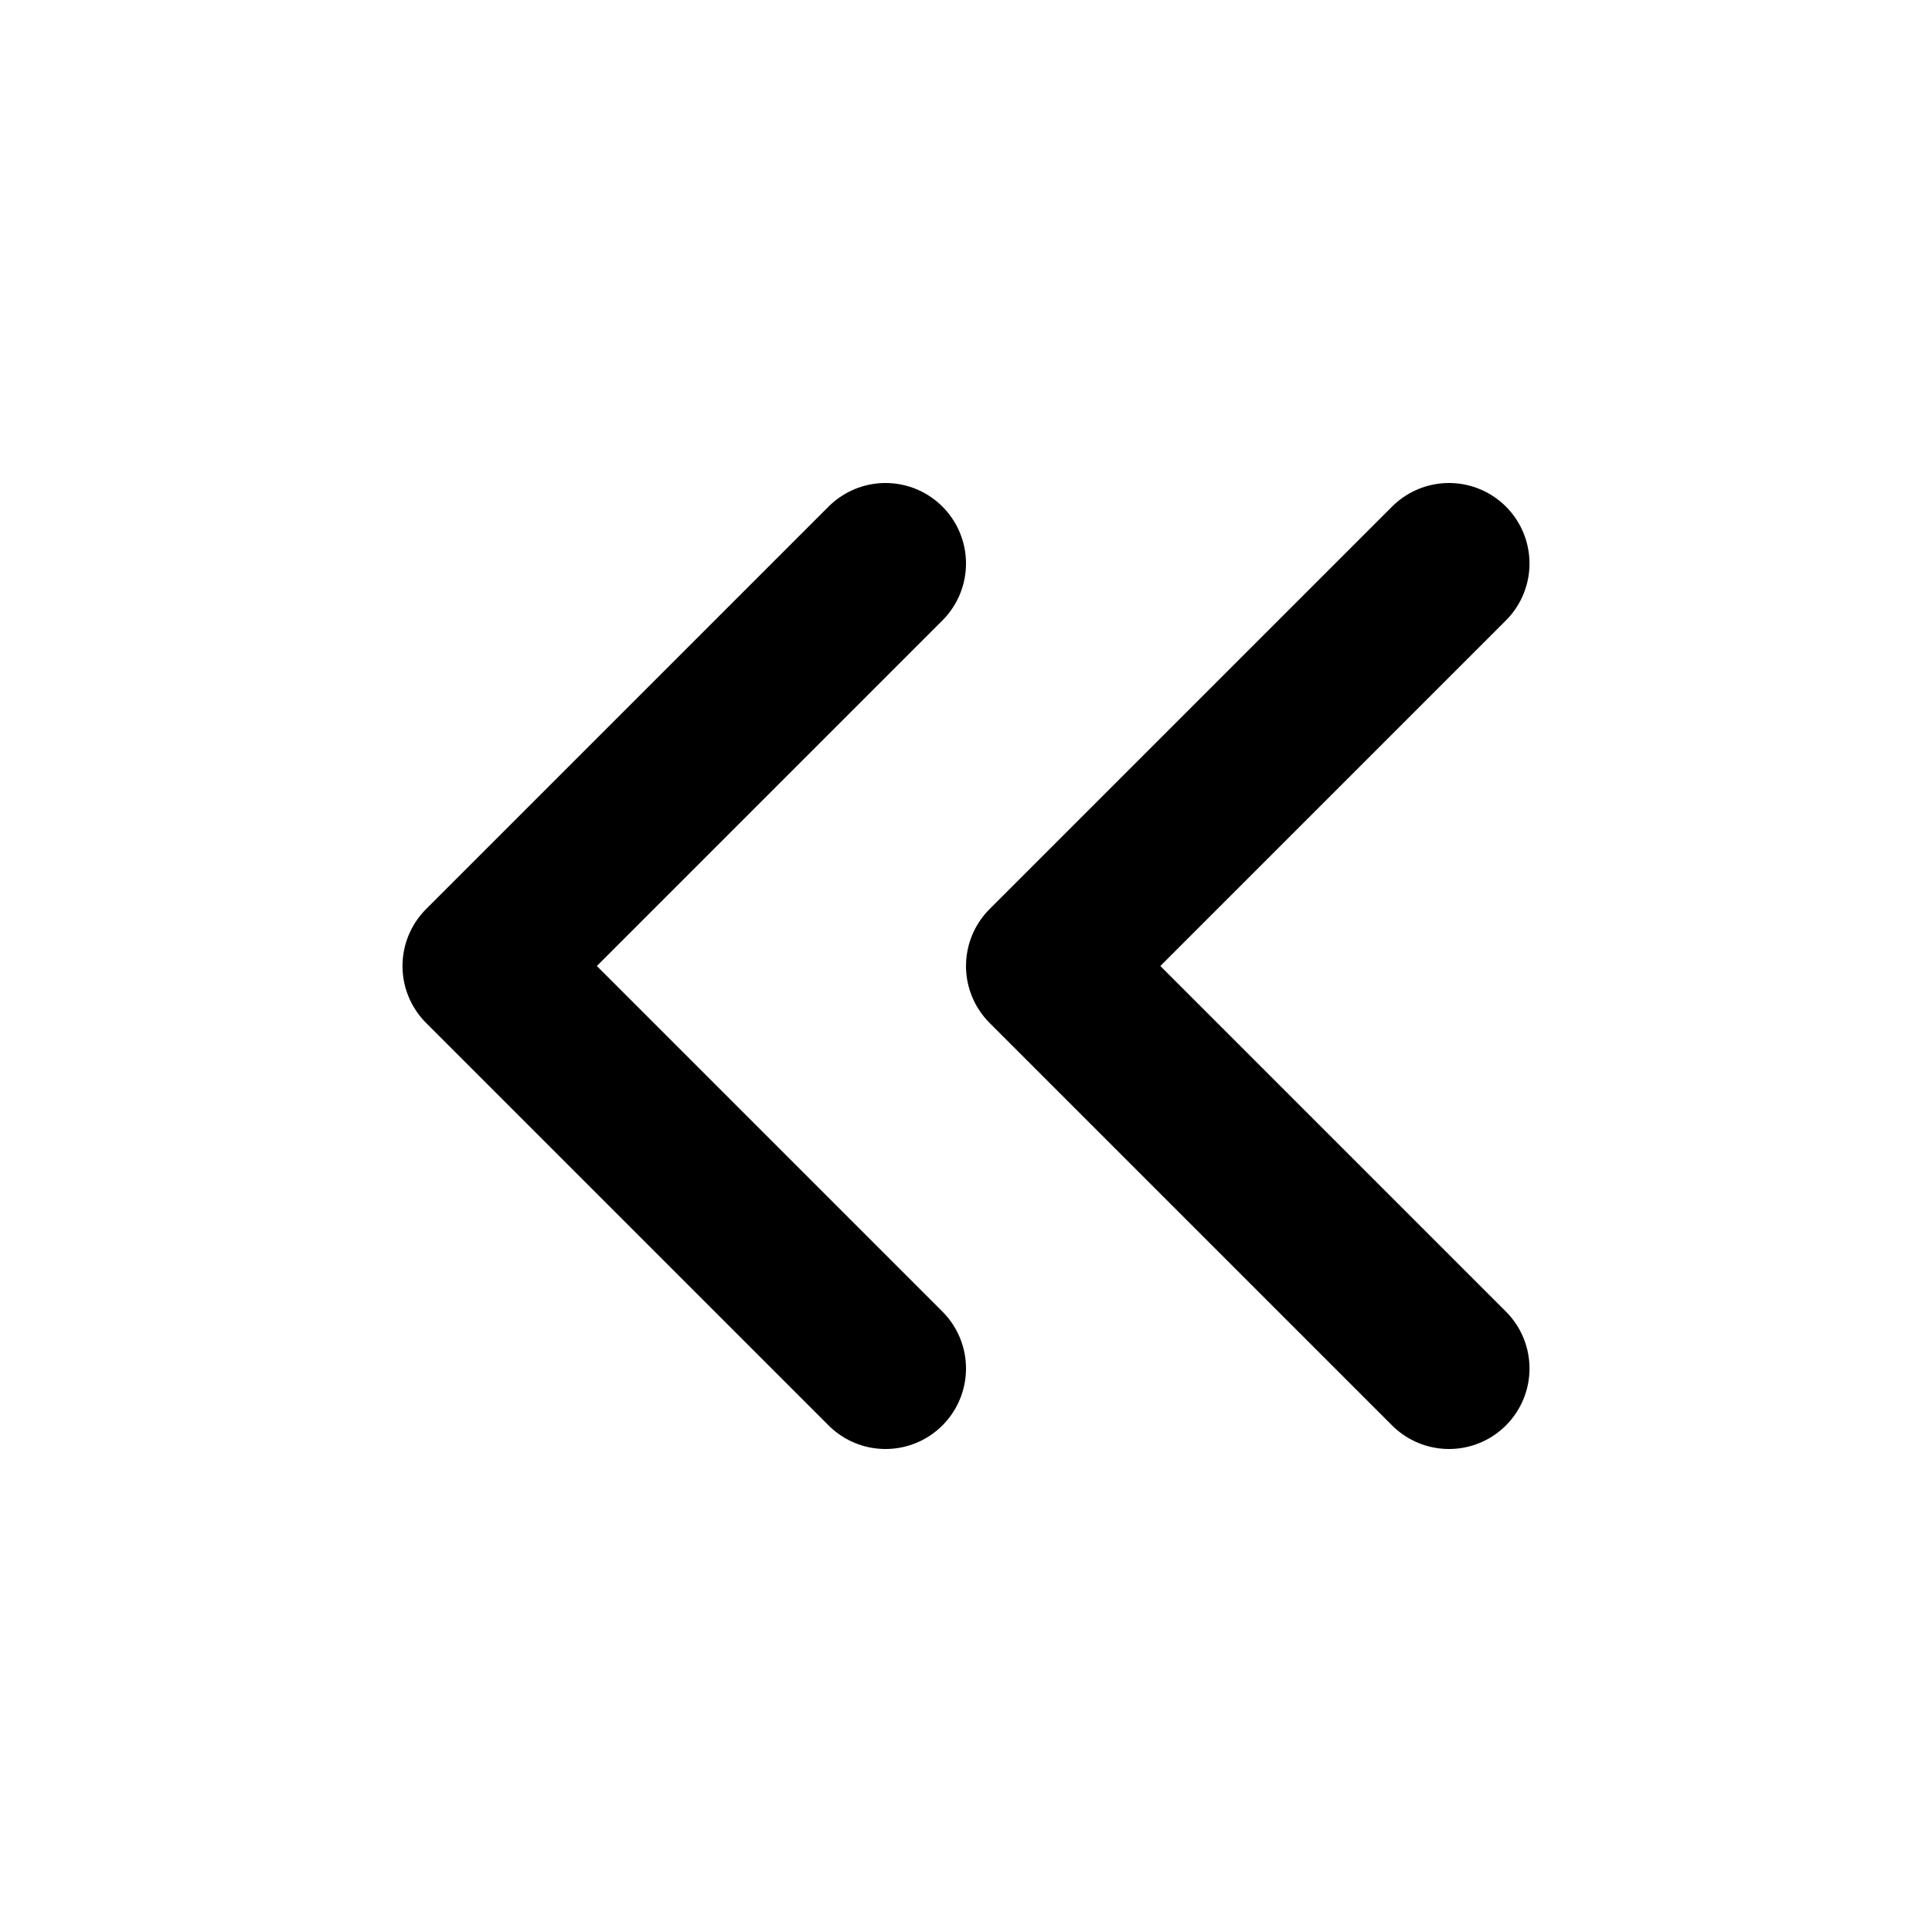
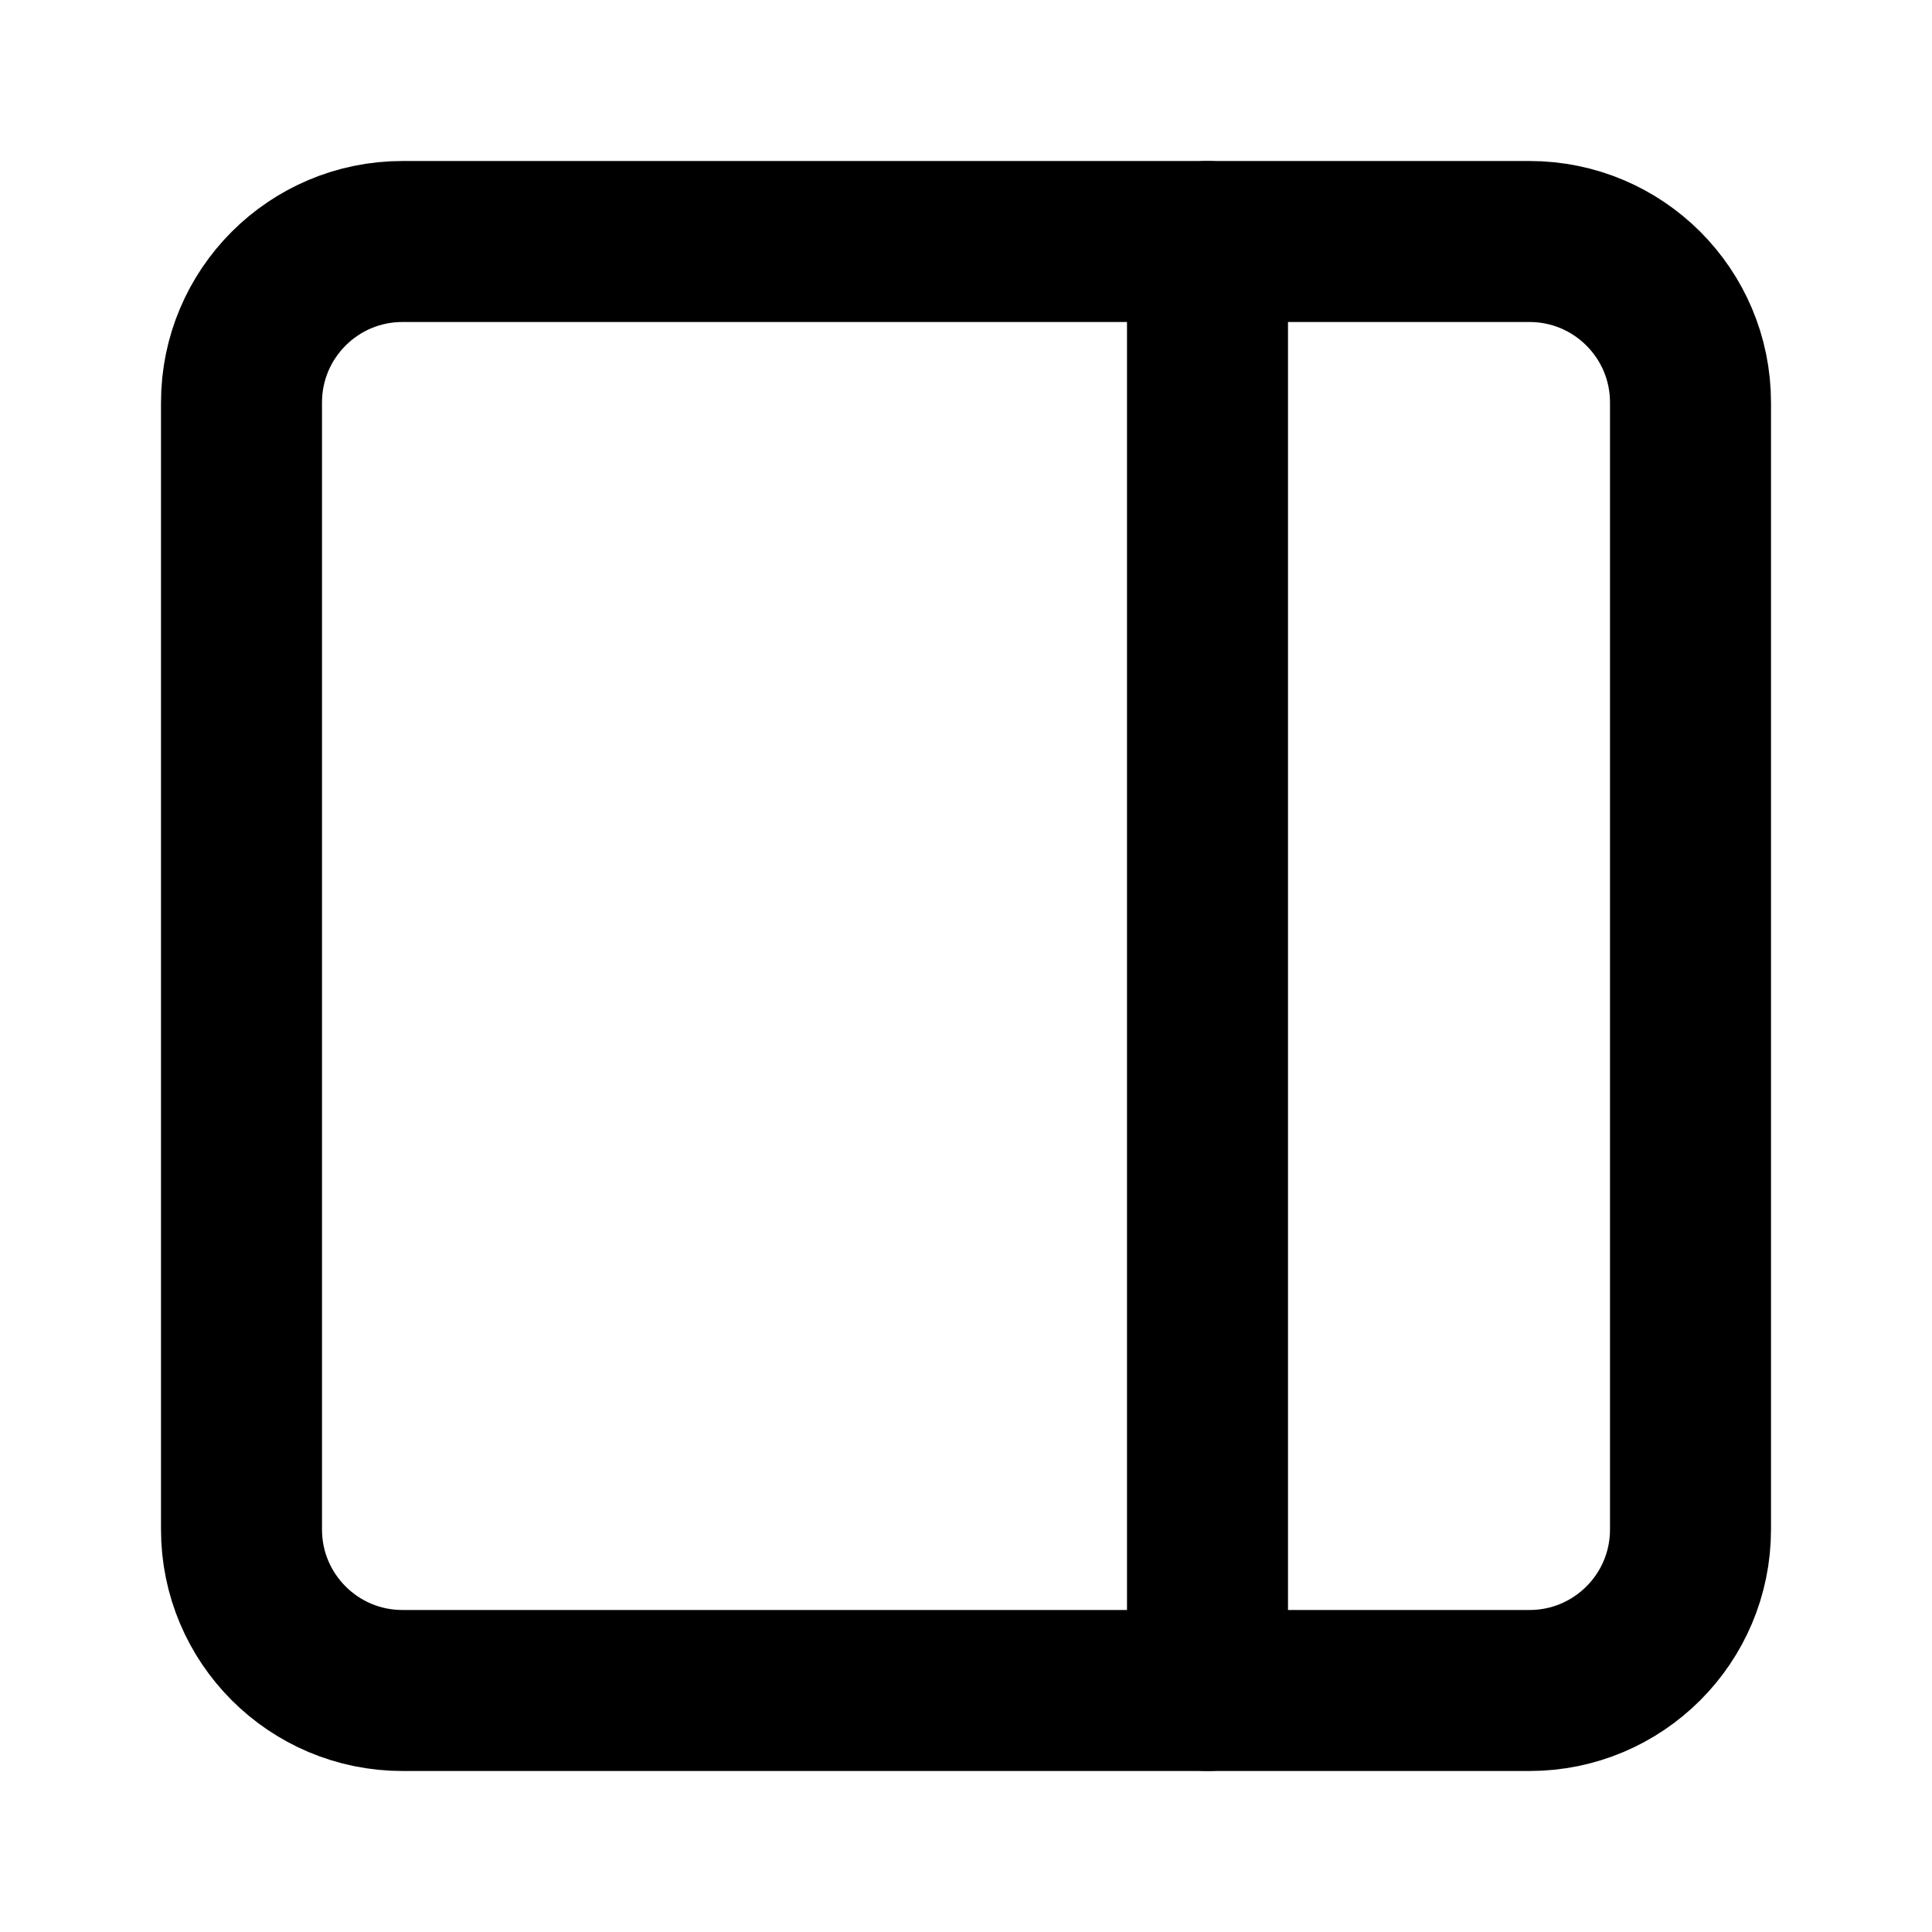
<svg xmlns="http://www.w3.org/2000/svg" viewBox="0 0 24 24" fill="none" stroke="currentColor" stroke-width="2" stroke-linecap="round" stroke-linejoin="round">
-   <path d="m11 17-5-5 5-5" />
-   <path d="m18 17-5-5 5-5" />
+   <rect width="18" height="18" x="3" y="3" rx="2" />
+   <path d="M15 3v18" />
</svg>
